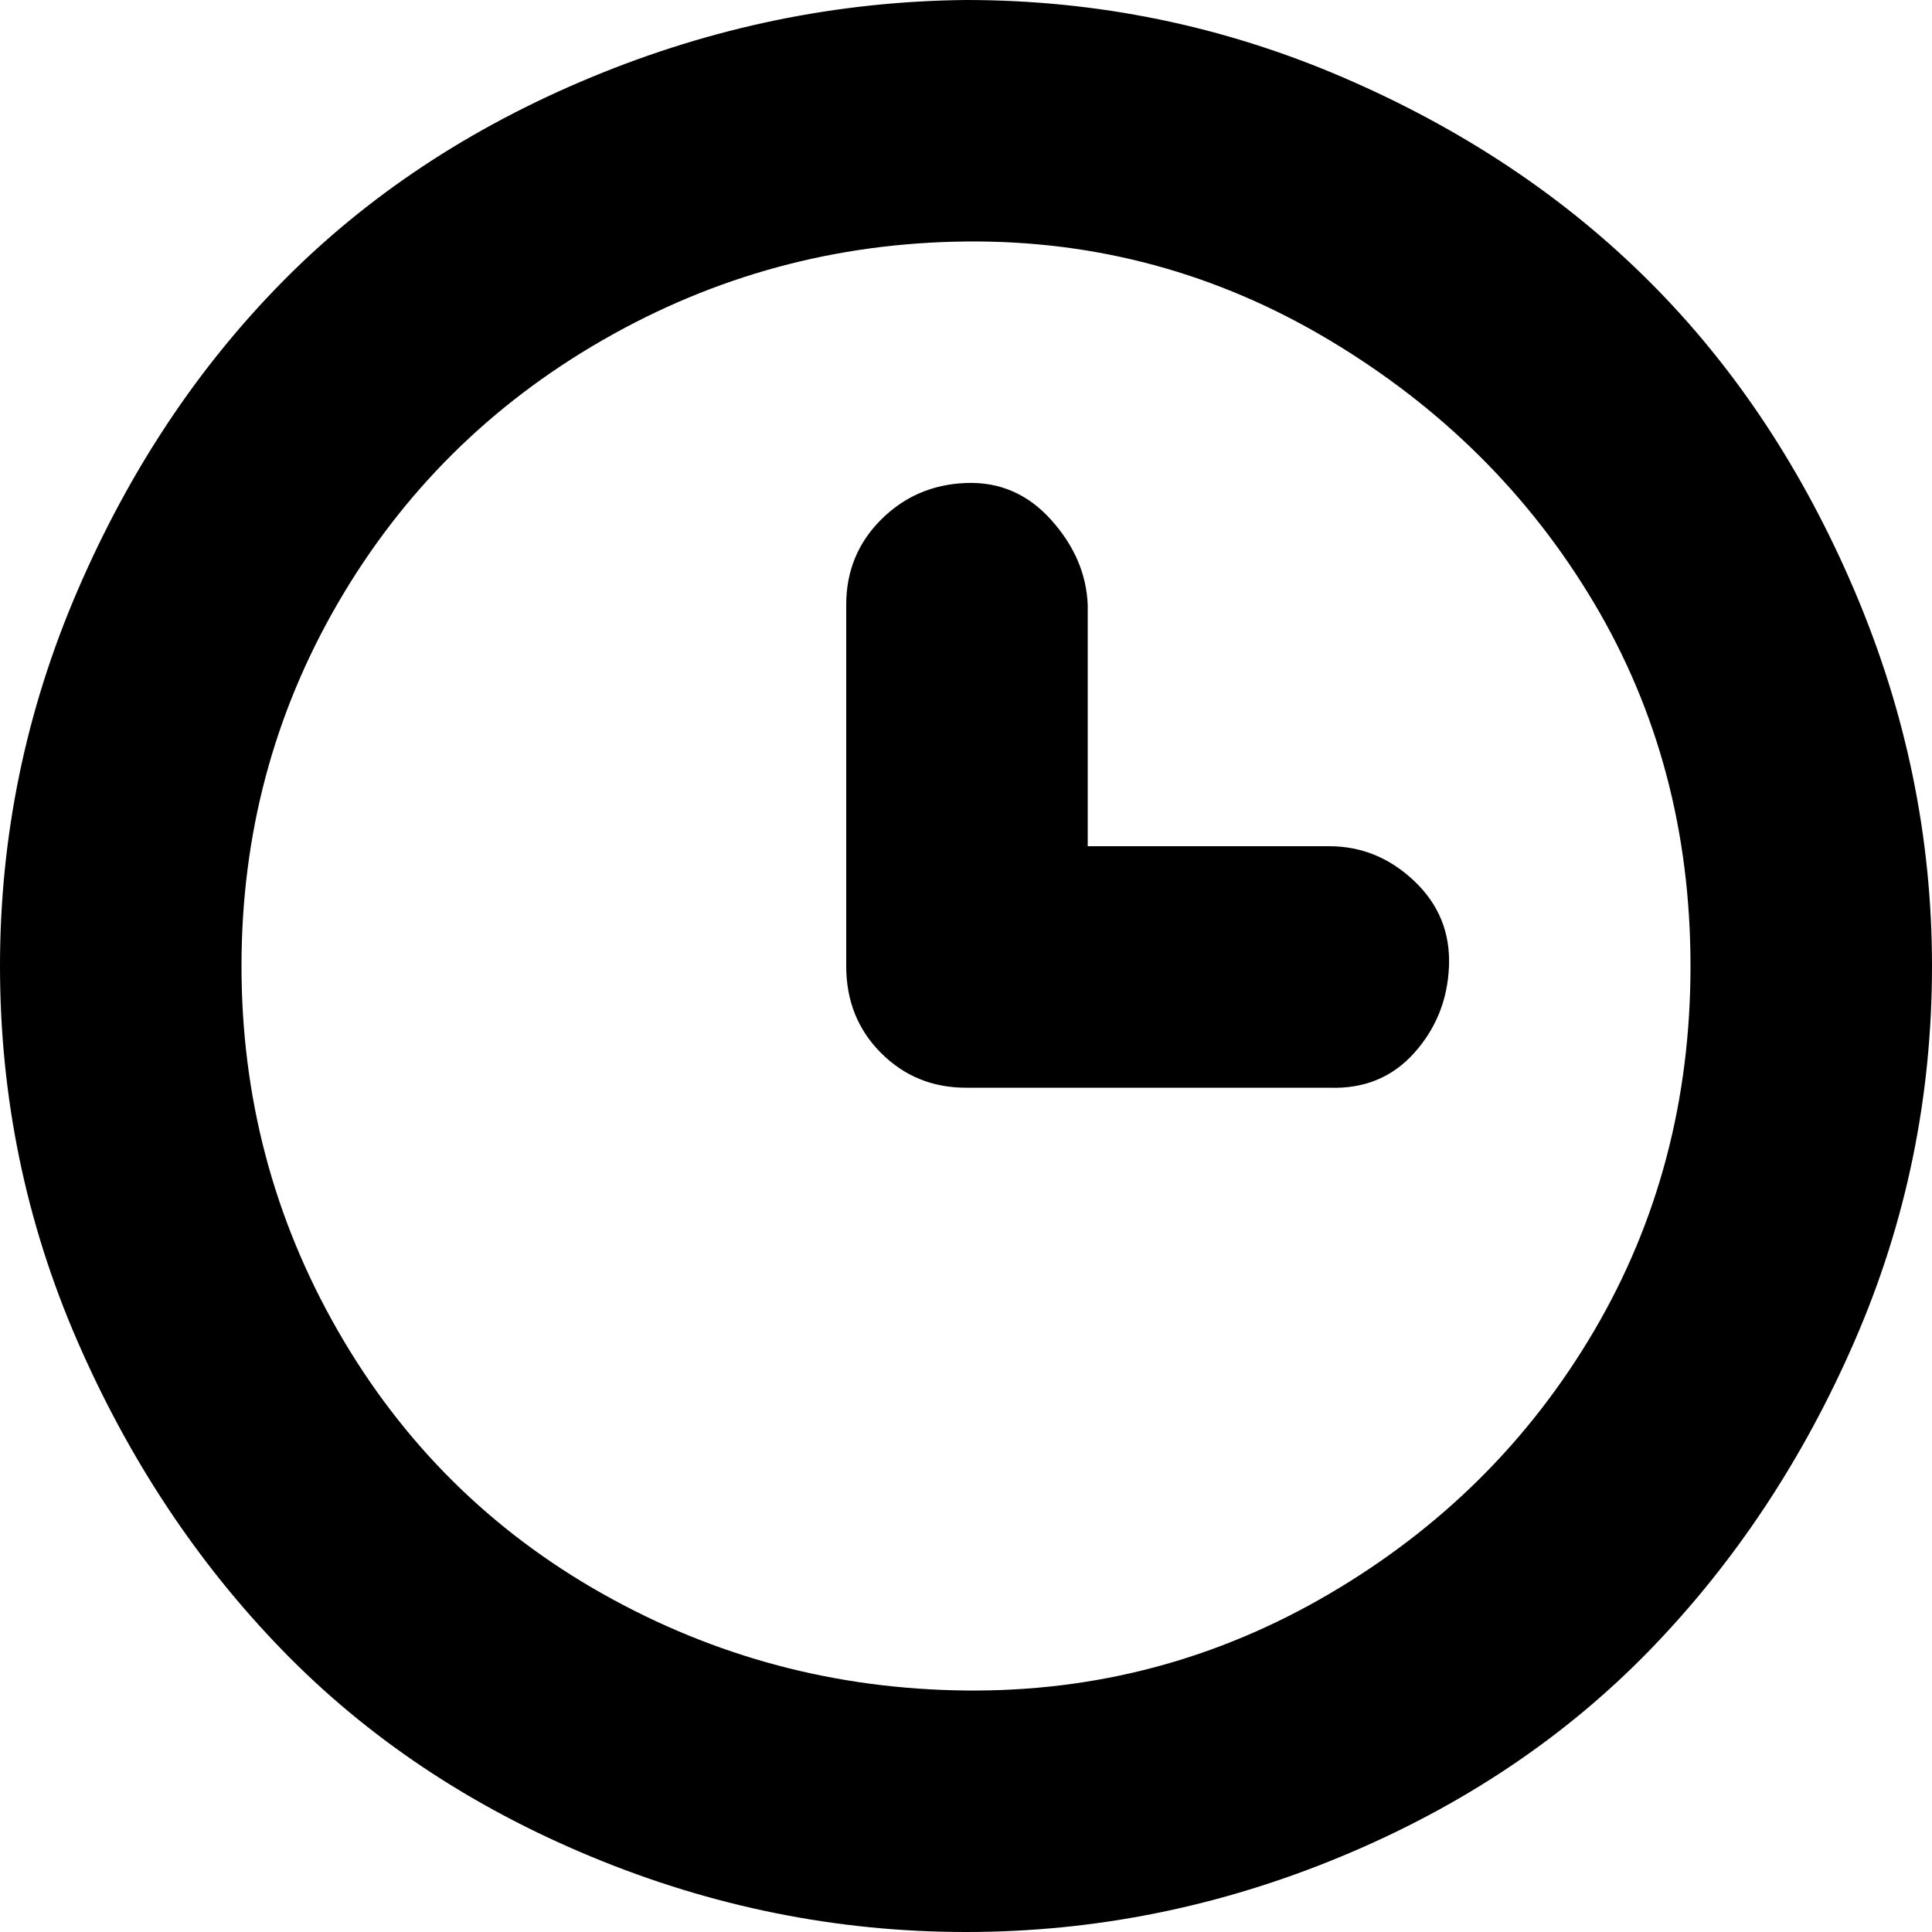
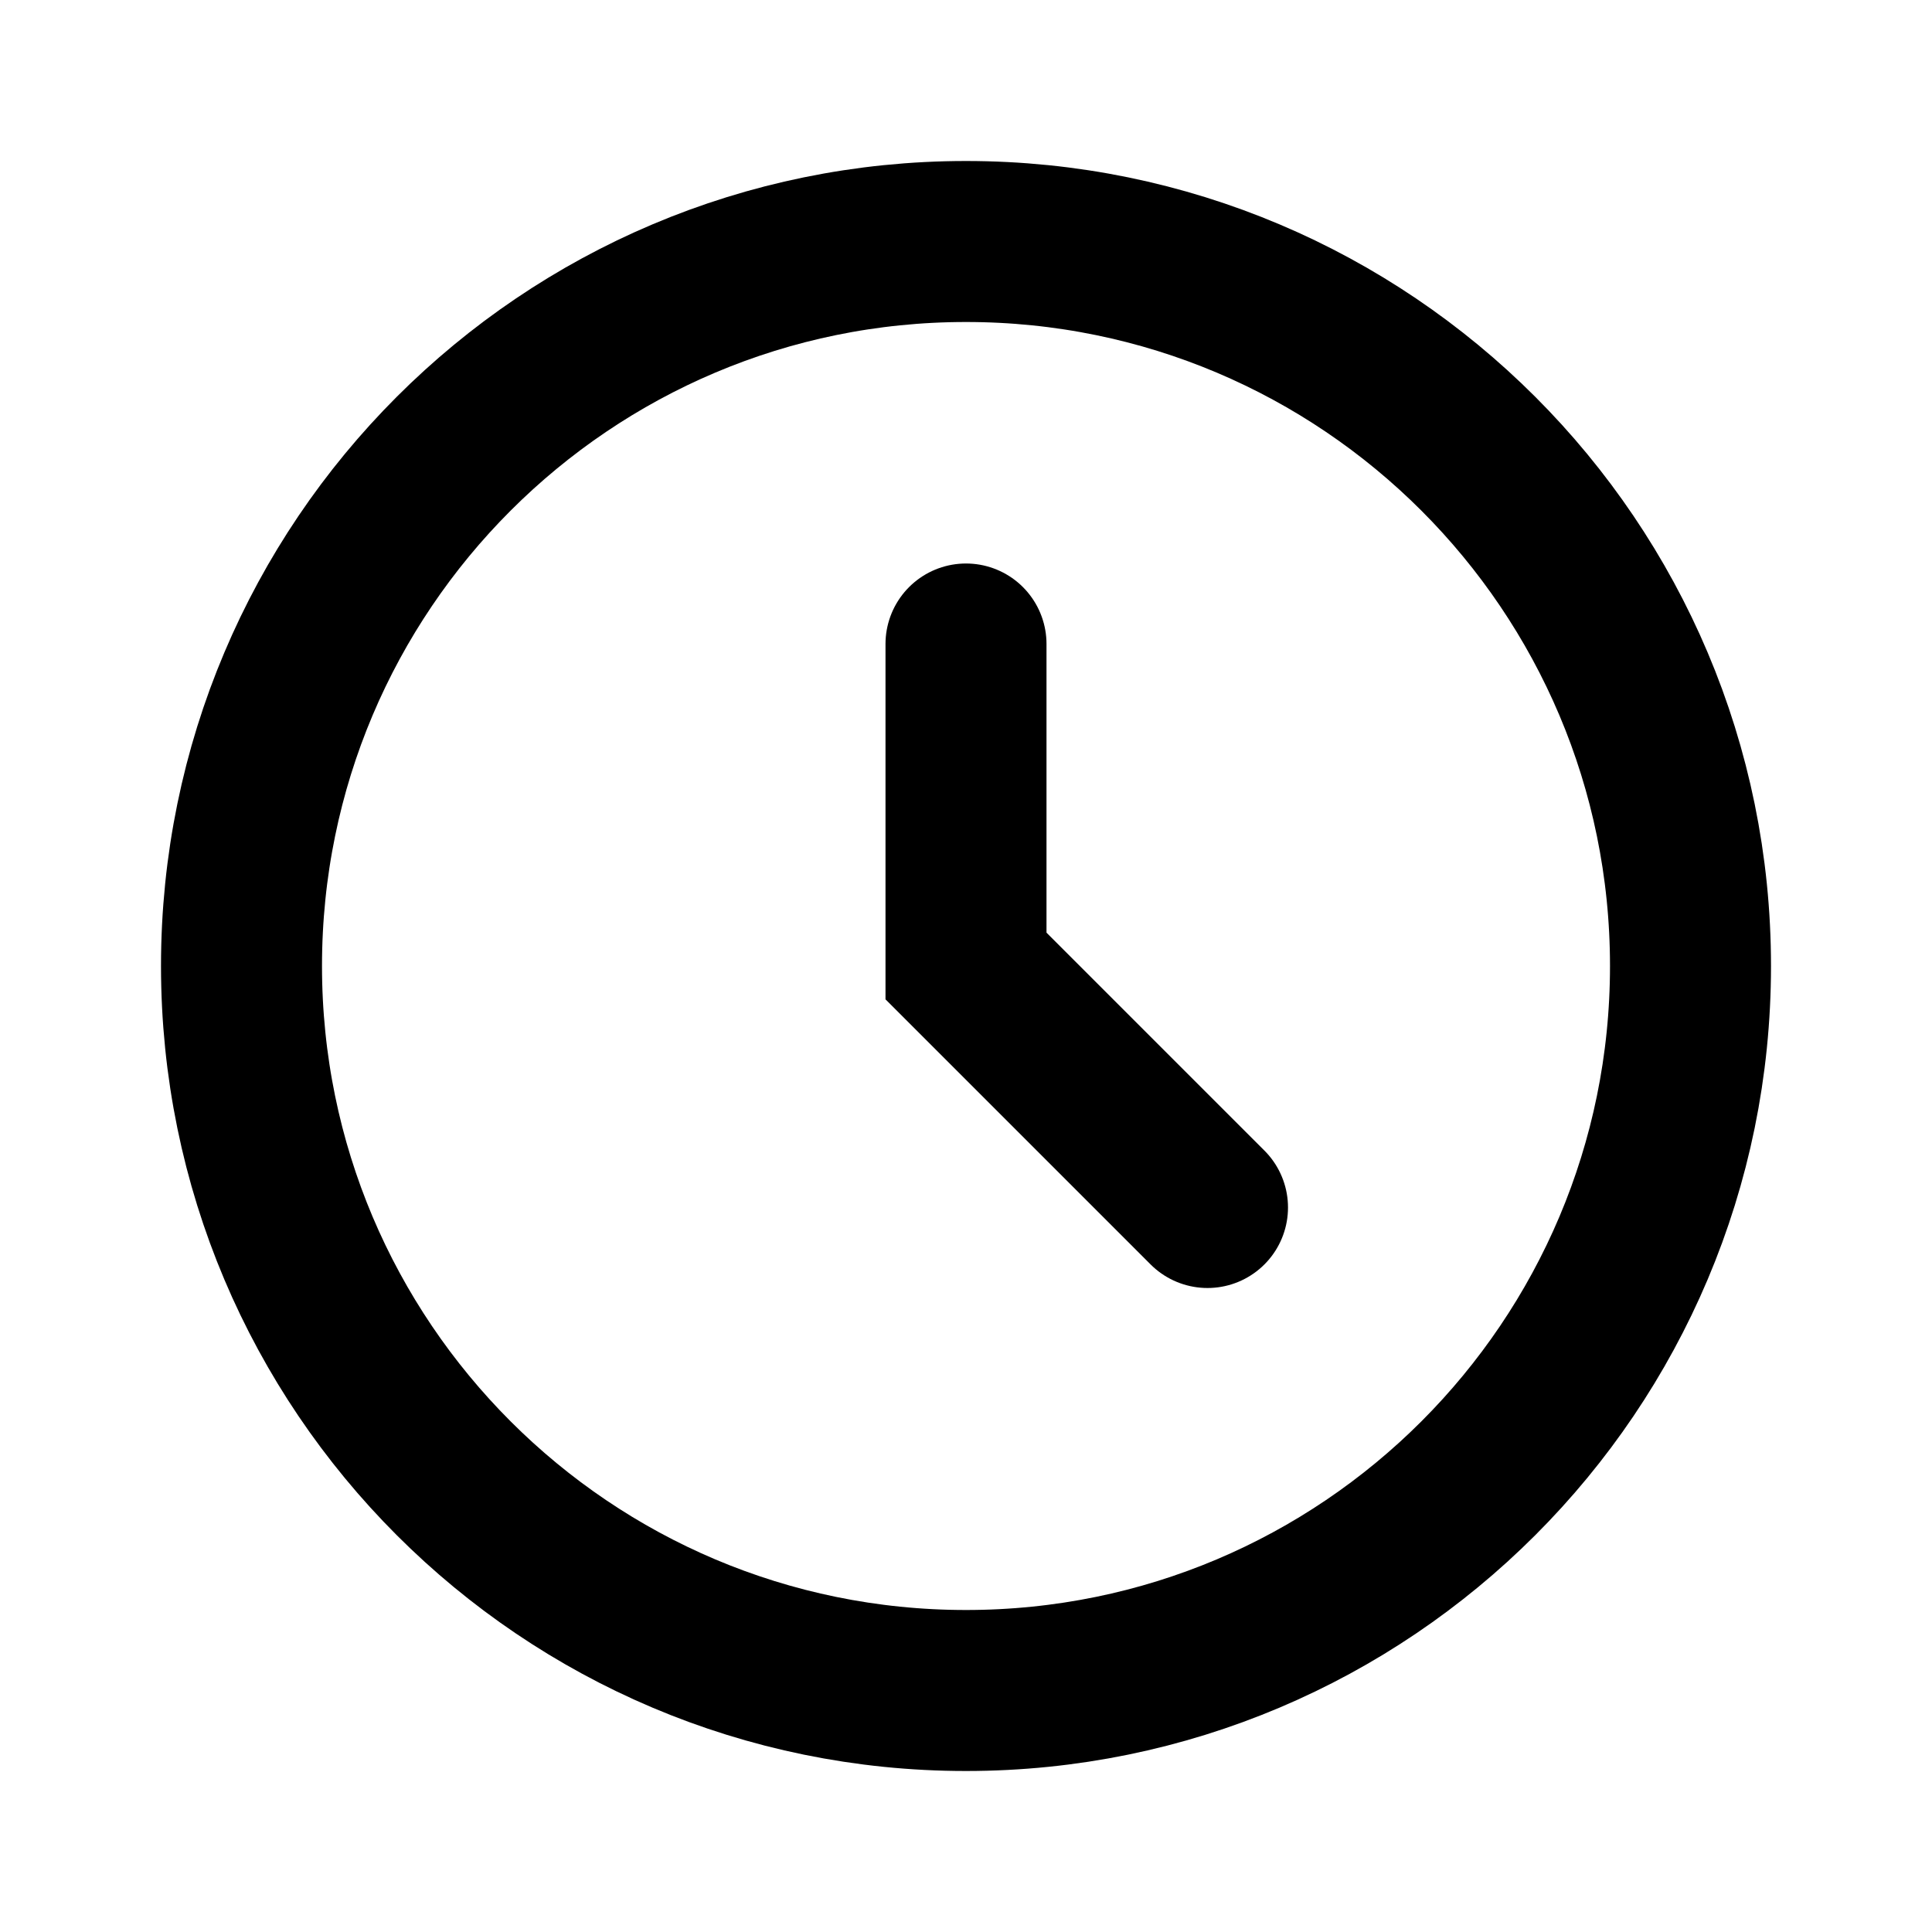
- <svg xmlns="http://www.w3.org/2000/svg" fill="#000000" width="800px" height="800px" viewBox="0 0 32 32" version="1.1">
-   <path d="M0 16q0-3.232 1.28-6.208t3.392-5.12 5.12-3.392 6.208-1.28q3.264 0 6.24 1.28t5.088 3.392 3.392 5.12 1.28 6.208q0 3.264-1.28 6.208t-3.392 5.12-5.12 3.424-6.208 1.248-6.208-1.248-5.12-3.424-3.392-5.12-1.28-6.208zM4 16q0 3.264 1.6 6.048t4.384 4.352 6.016 1.6 6.016-1.6 4.384-4.352 1.6-6.048-1.6-6.016-4.384-4.352-6.016-1.632-6.016 1.632-4.384 4.352-1.6 6.016zM14.016 16v-5.984q0-0.832 0.576-1.408t1.408-0.608 1.408 0.608 0.608 1.408v4h4q0.8 0 1.408 0.576t0.576 1.408-0.576 1.44-1.408 0.576h-6.016q-0.832 0-1.408-0.576t-0.576-1.44z" />
+ <svg xmlns="http://www.w3.org/2000/svg" width="800px" height="800px" viewBox="0 0 24 24" fill="none">
+   <path d="M12 8V12L15 15" stroke="#000000" stroke-width="2" stroke-linecap="round" />
+   <circle cx="12" cy="12" r="9" stroke="#000000" stroke-width="2" />
</svg>
